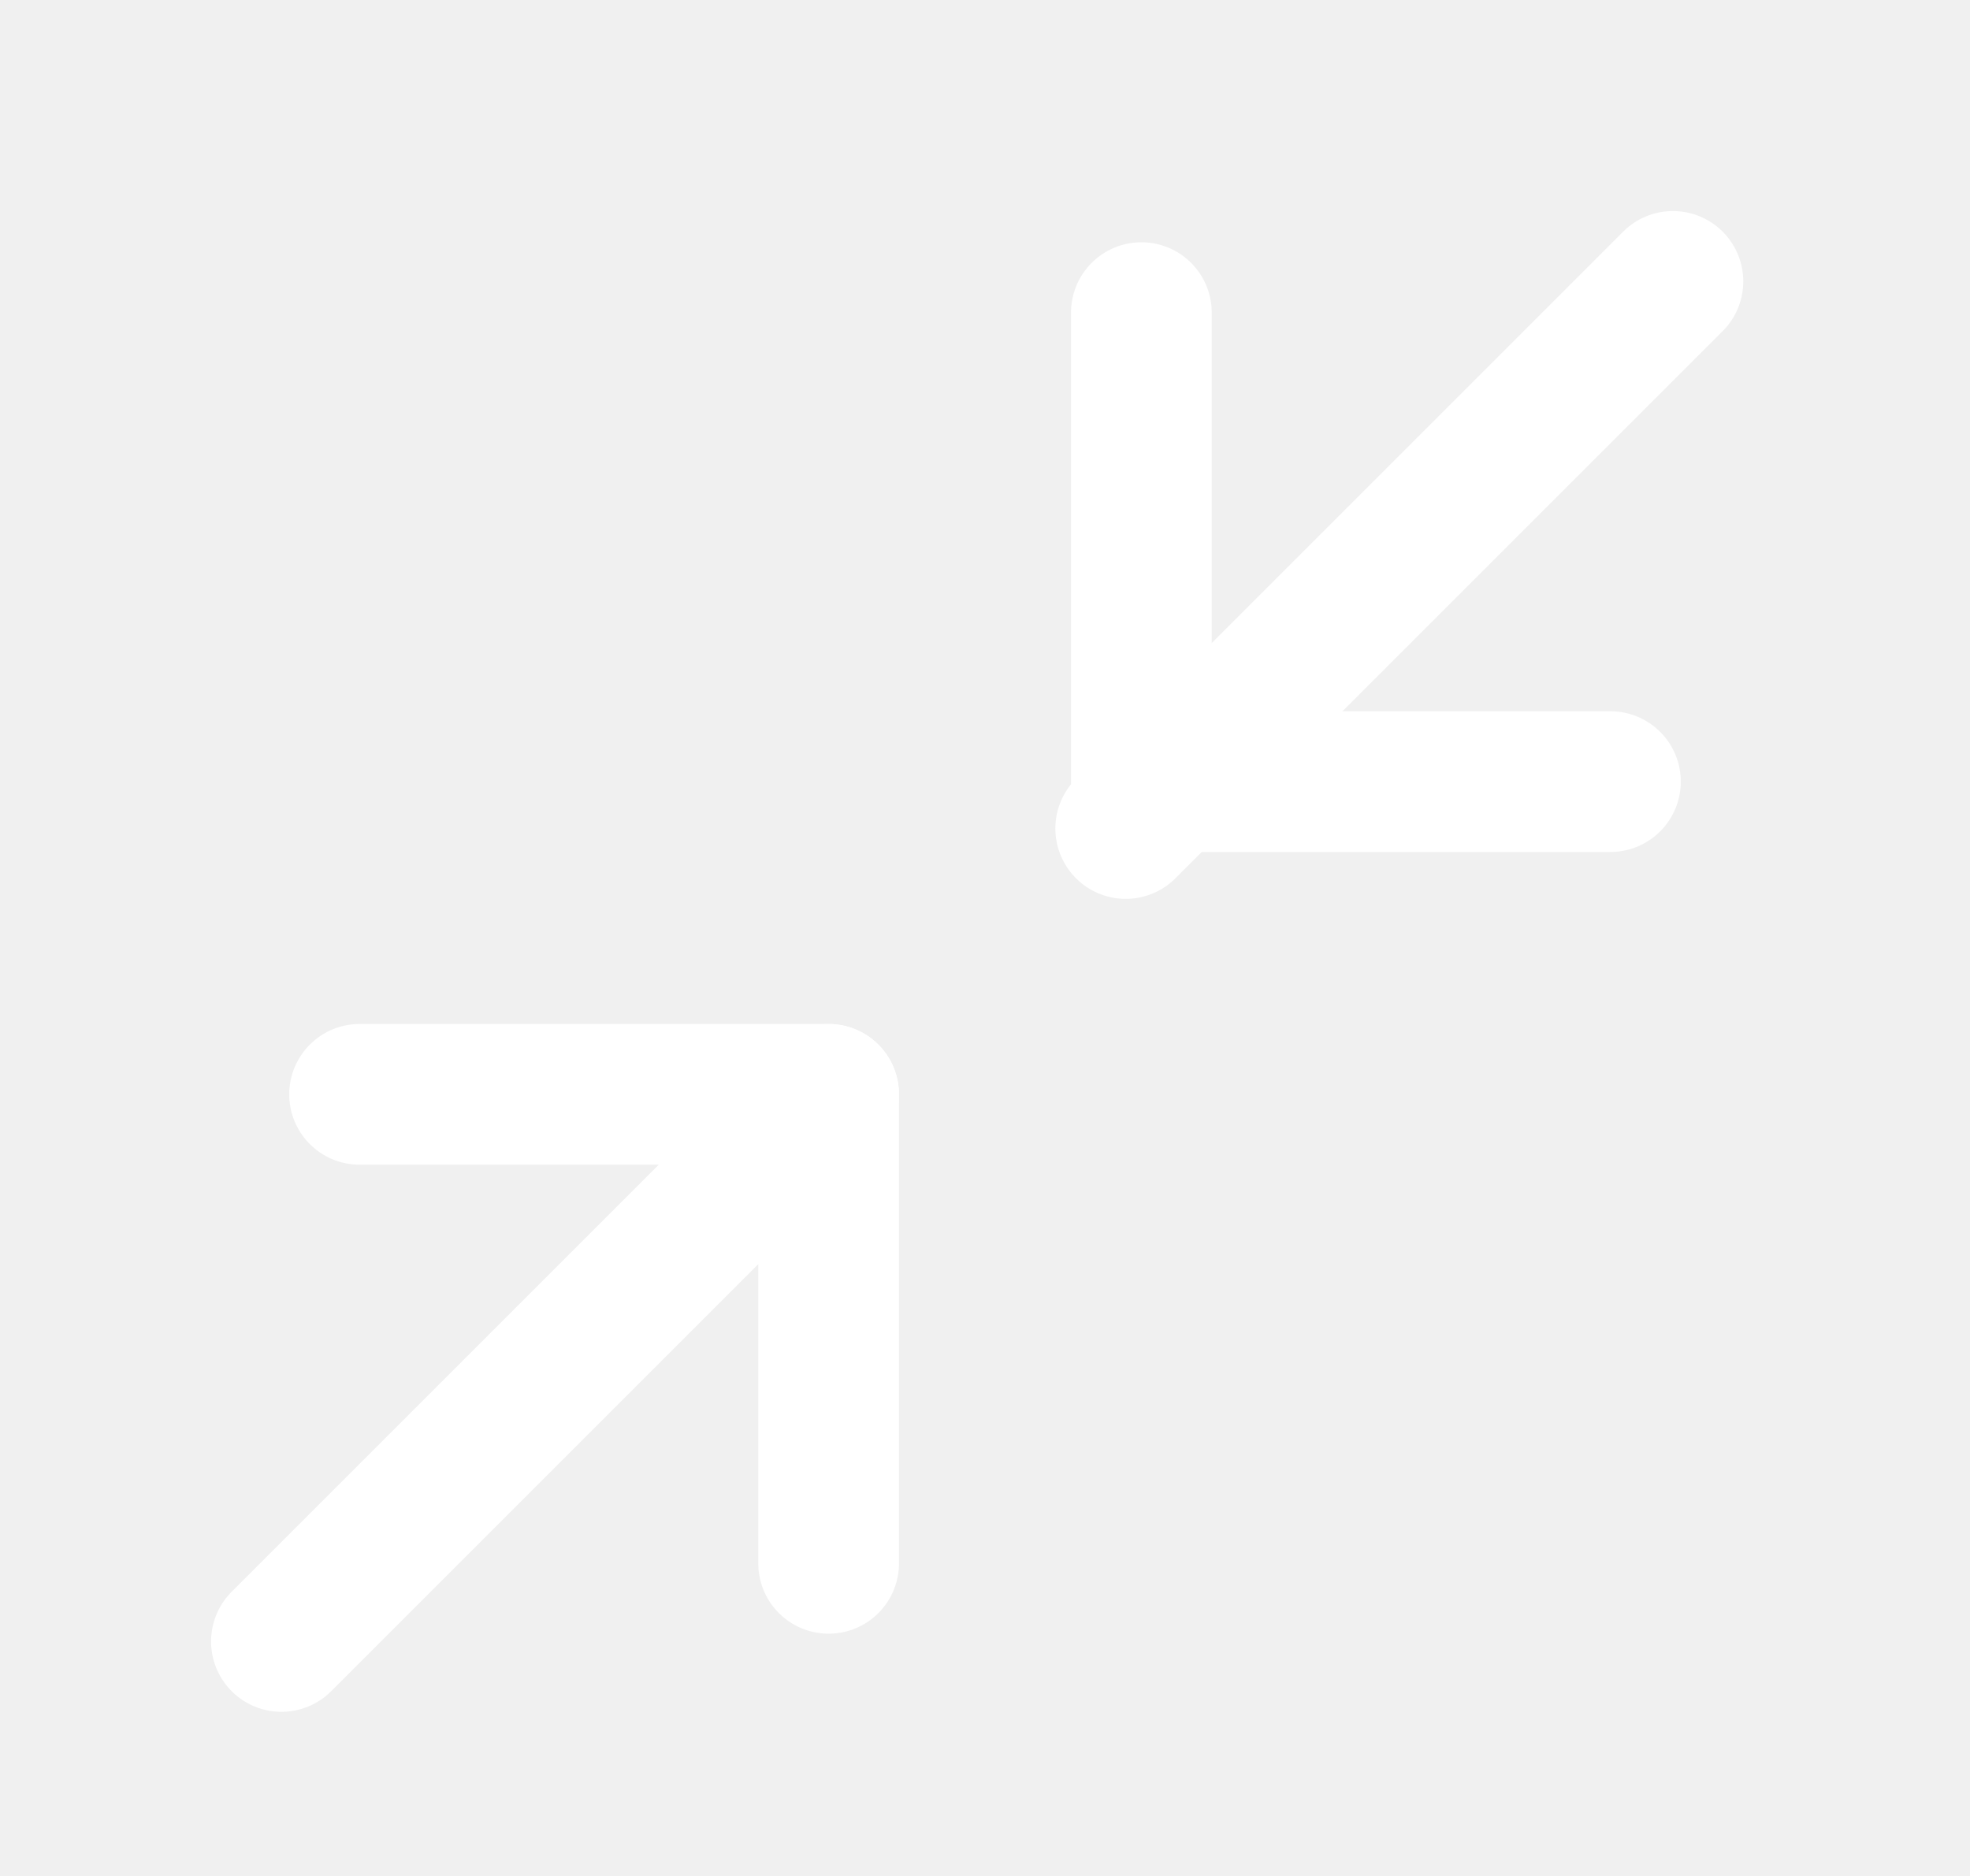
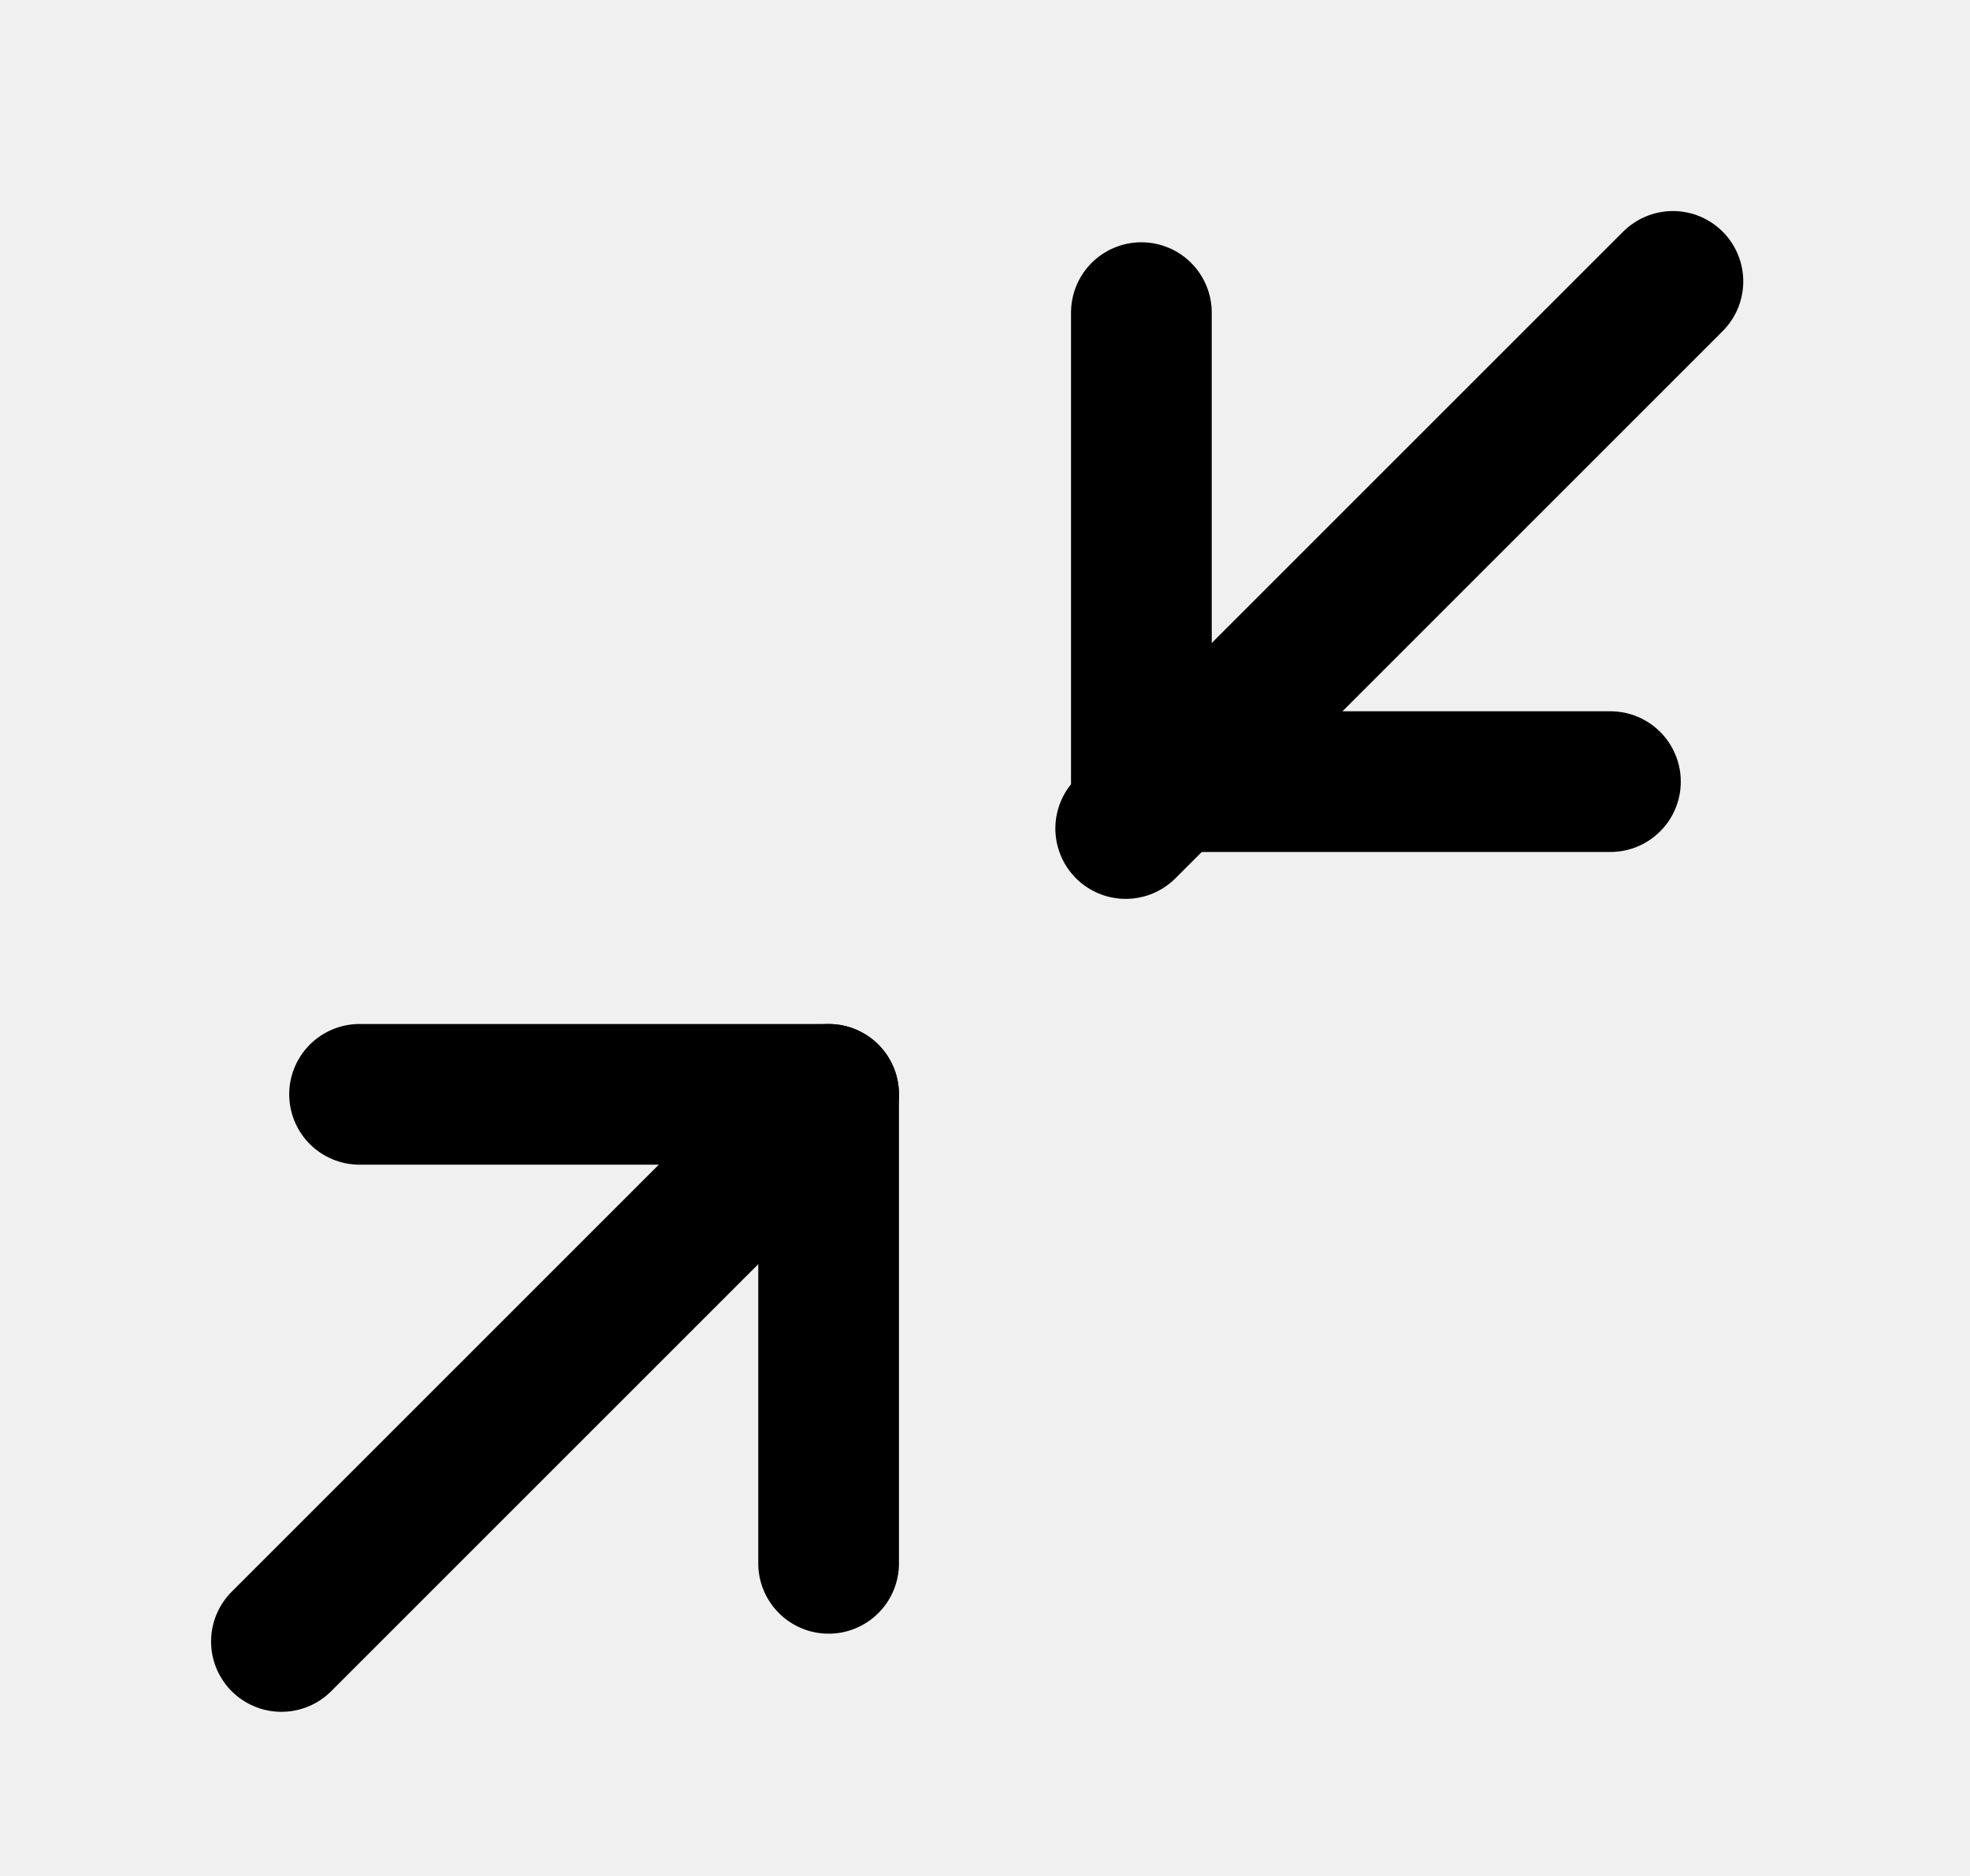
<svg xmlns="http://www.w3.org/2000/svg" width="21" height="20" viewBox="0 0 21 20" fill="none">
-   <path d="M3.833 11.667H8.833V16.667" stroke="white" stroke-width="1.5" stroke-linecap="round" stroke-linejoin="round" />
-   <path d="M17.167 8.333H12.167V3.333" stroke="white" stroke-width="1.5" stroke-linecap="round" stroke-linejoin="round" />
-   <path d="M12 8.833L17.833 3" stroke="white" stroke-width="1.5" stroke-linecap="round" stroke-linejoin="round" />
-   <path d="M3 17.5L8.833 11.667" stroke="white" stroke-width="1.5" stroke-linecap="round" stroke-linejoin="round" />
+   <path d="M3.833 11.667H8.833V16.667" stroke="currentColor" stroke-width="1.5" stroke-linecap="round" stroke-linejoin="round" />
+   <path d="M17.167 8.333H12.167V3.333" stroke="currentColor" stroke-width="1.5" stroke-linecap="round" stroke-linejoin="round" />
+   <path d="M12 8.833L17.833 3" stroke="currentColor" stroke-width="1.5" stroke-linecap="round" stroke-linejoin="round" />
+   <path d="M3 17.5L8.833 11.667" stroke="currentColor" stroke-width="1.5" stroke-linecap="round" stroke-linejoin="round" />
</svg>
